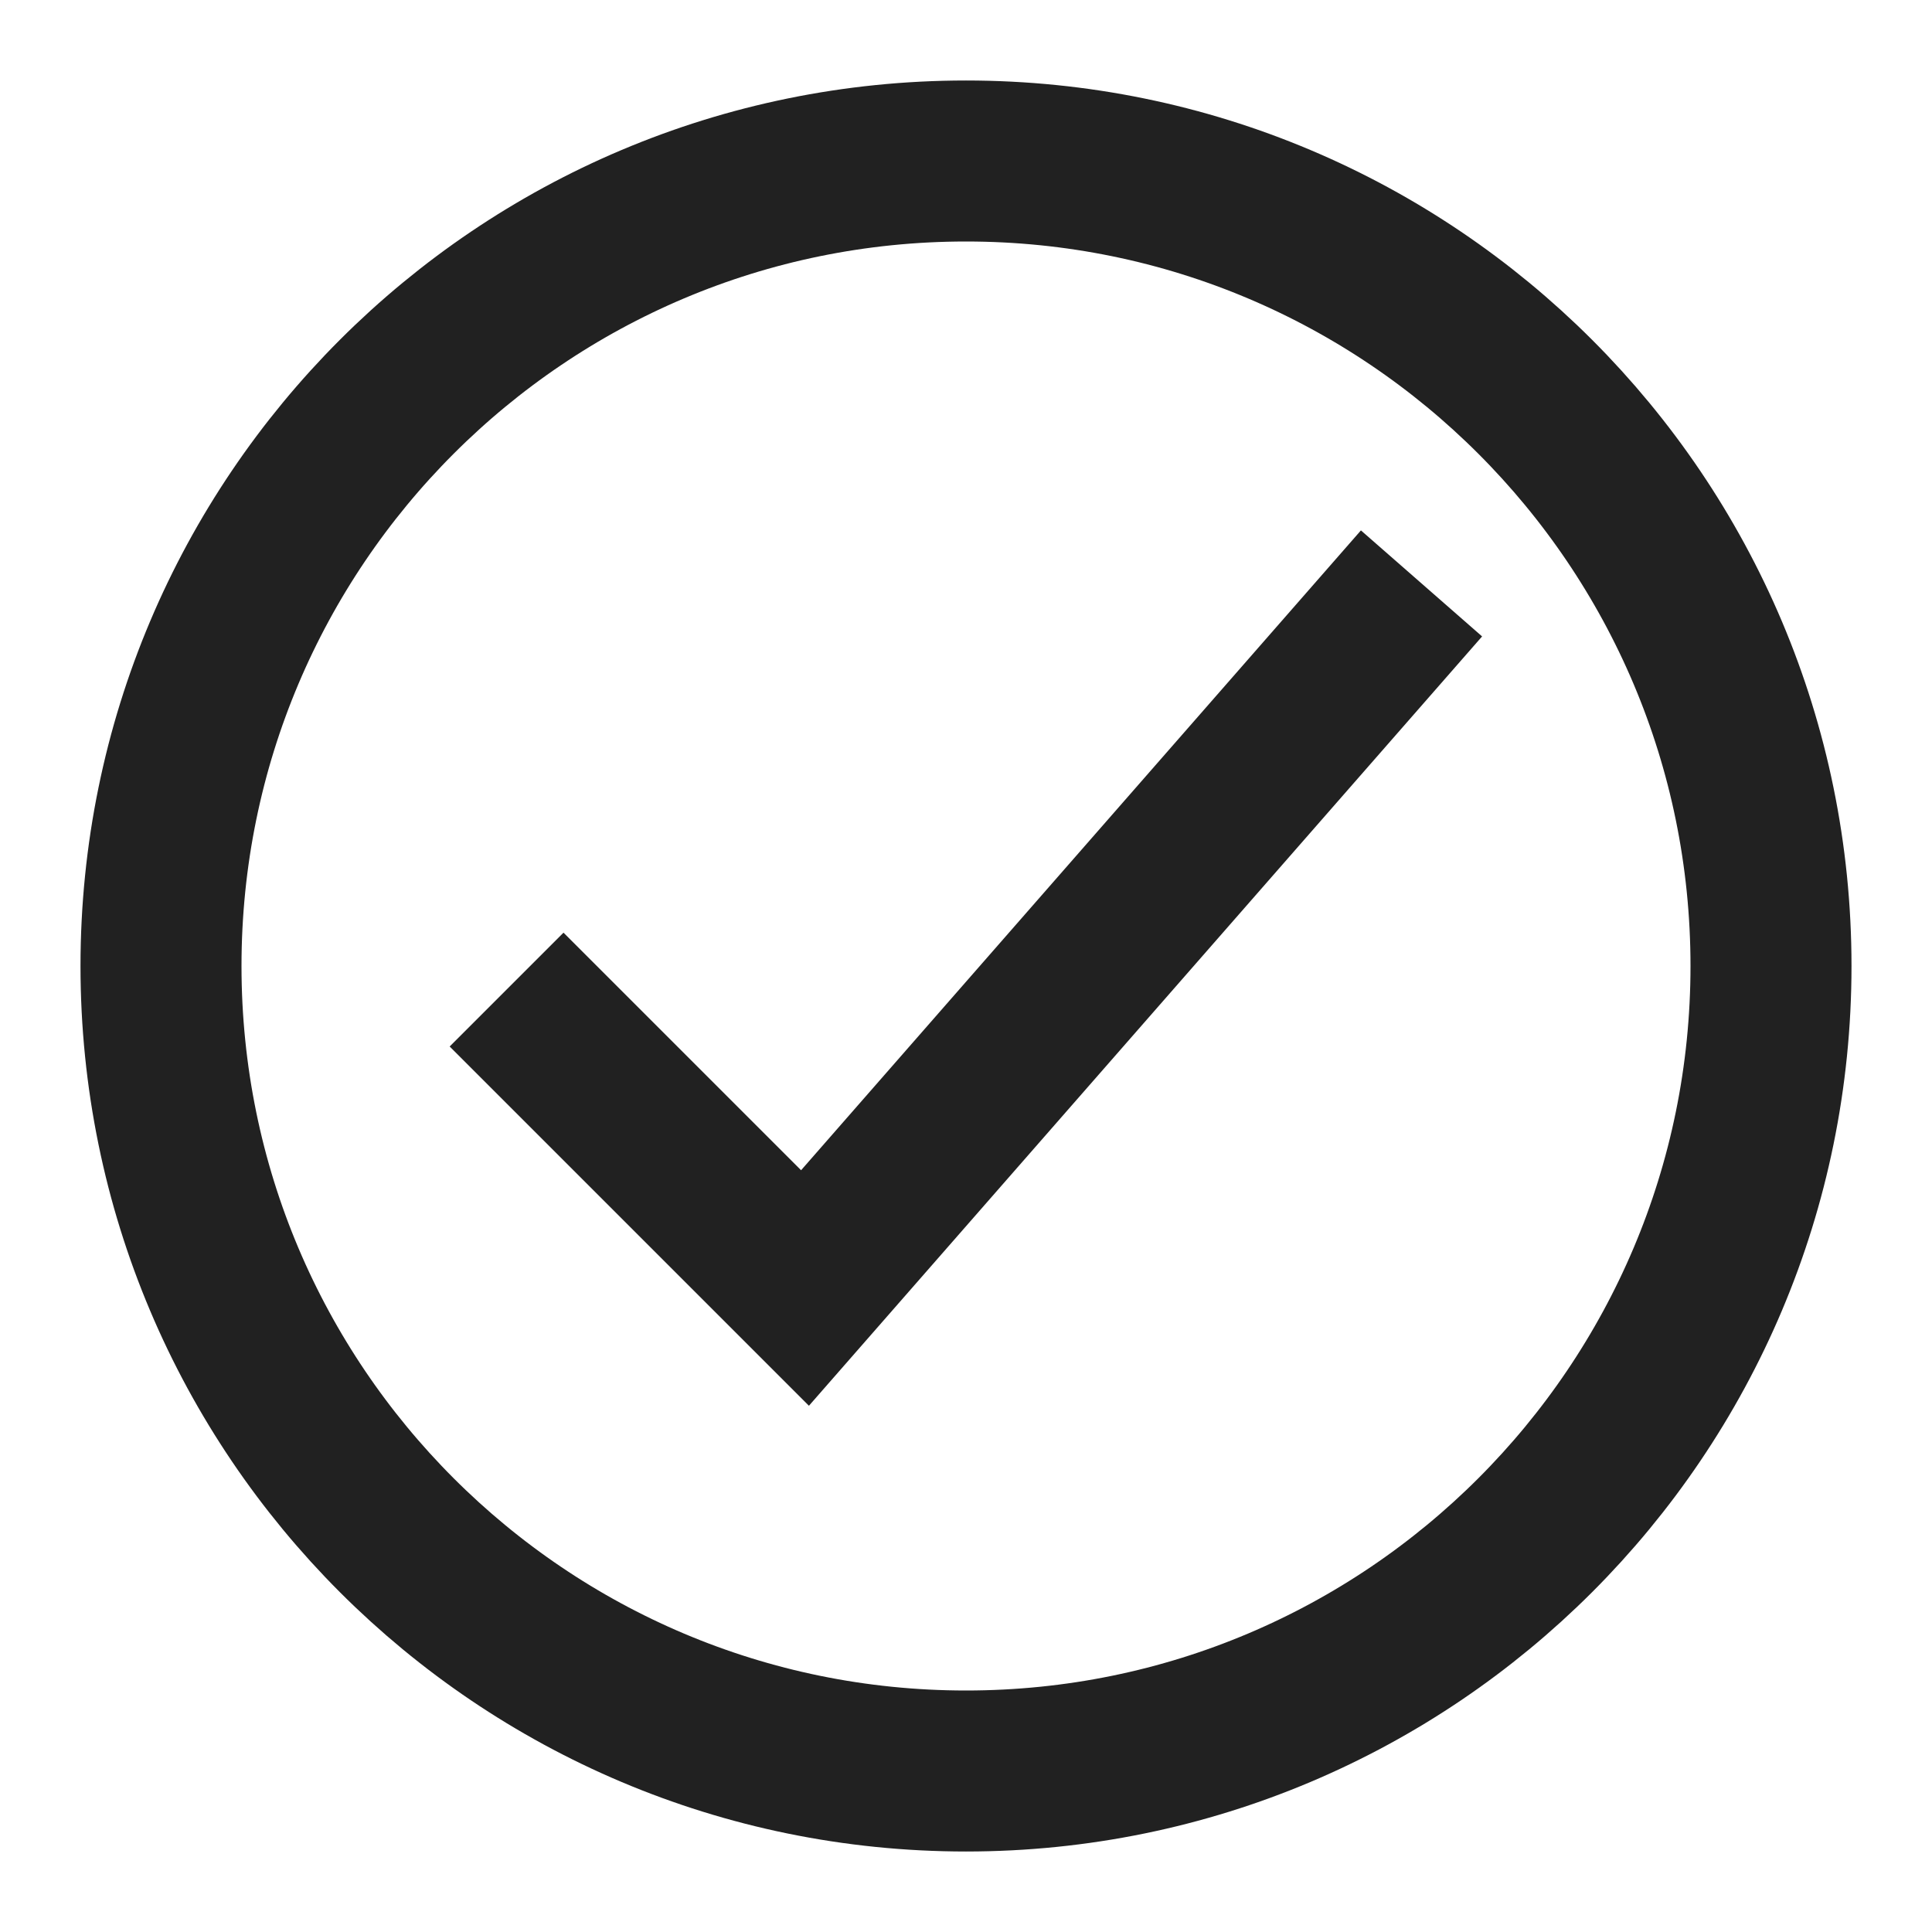
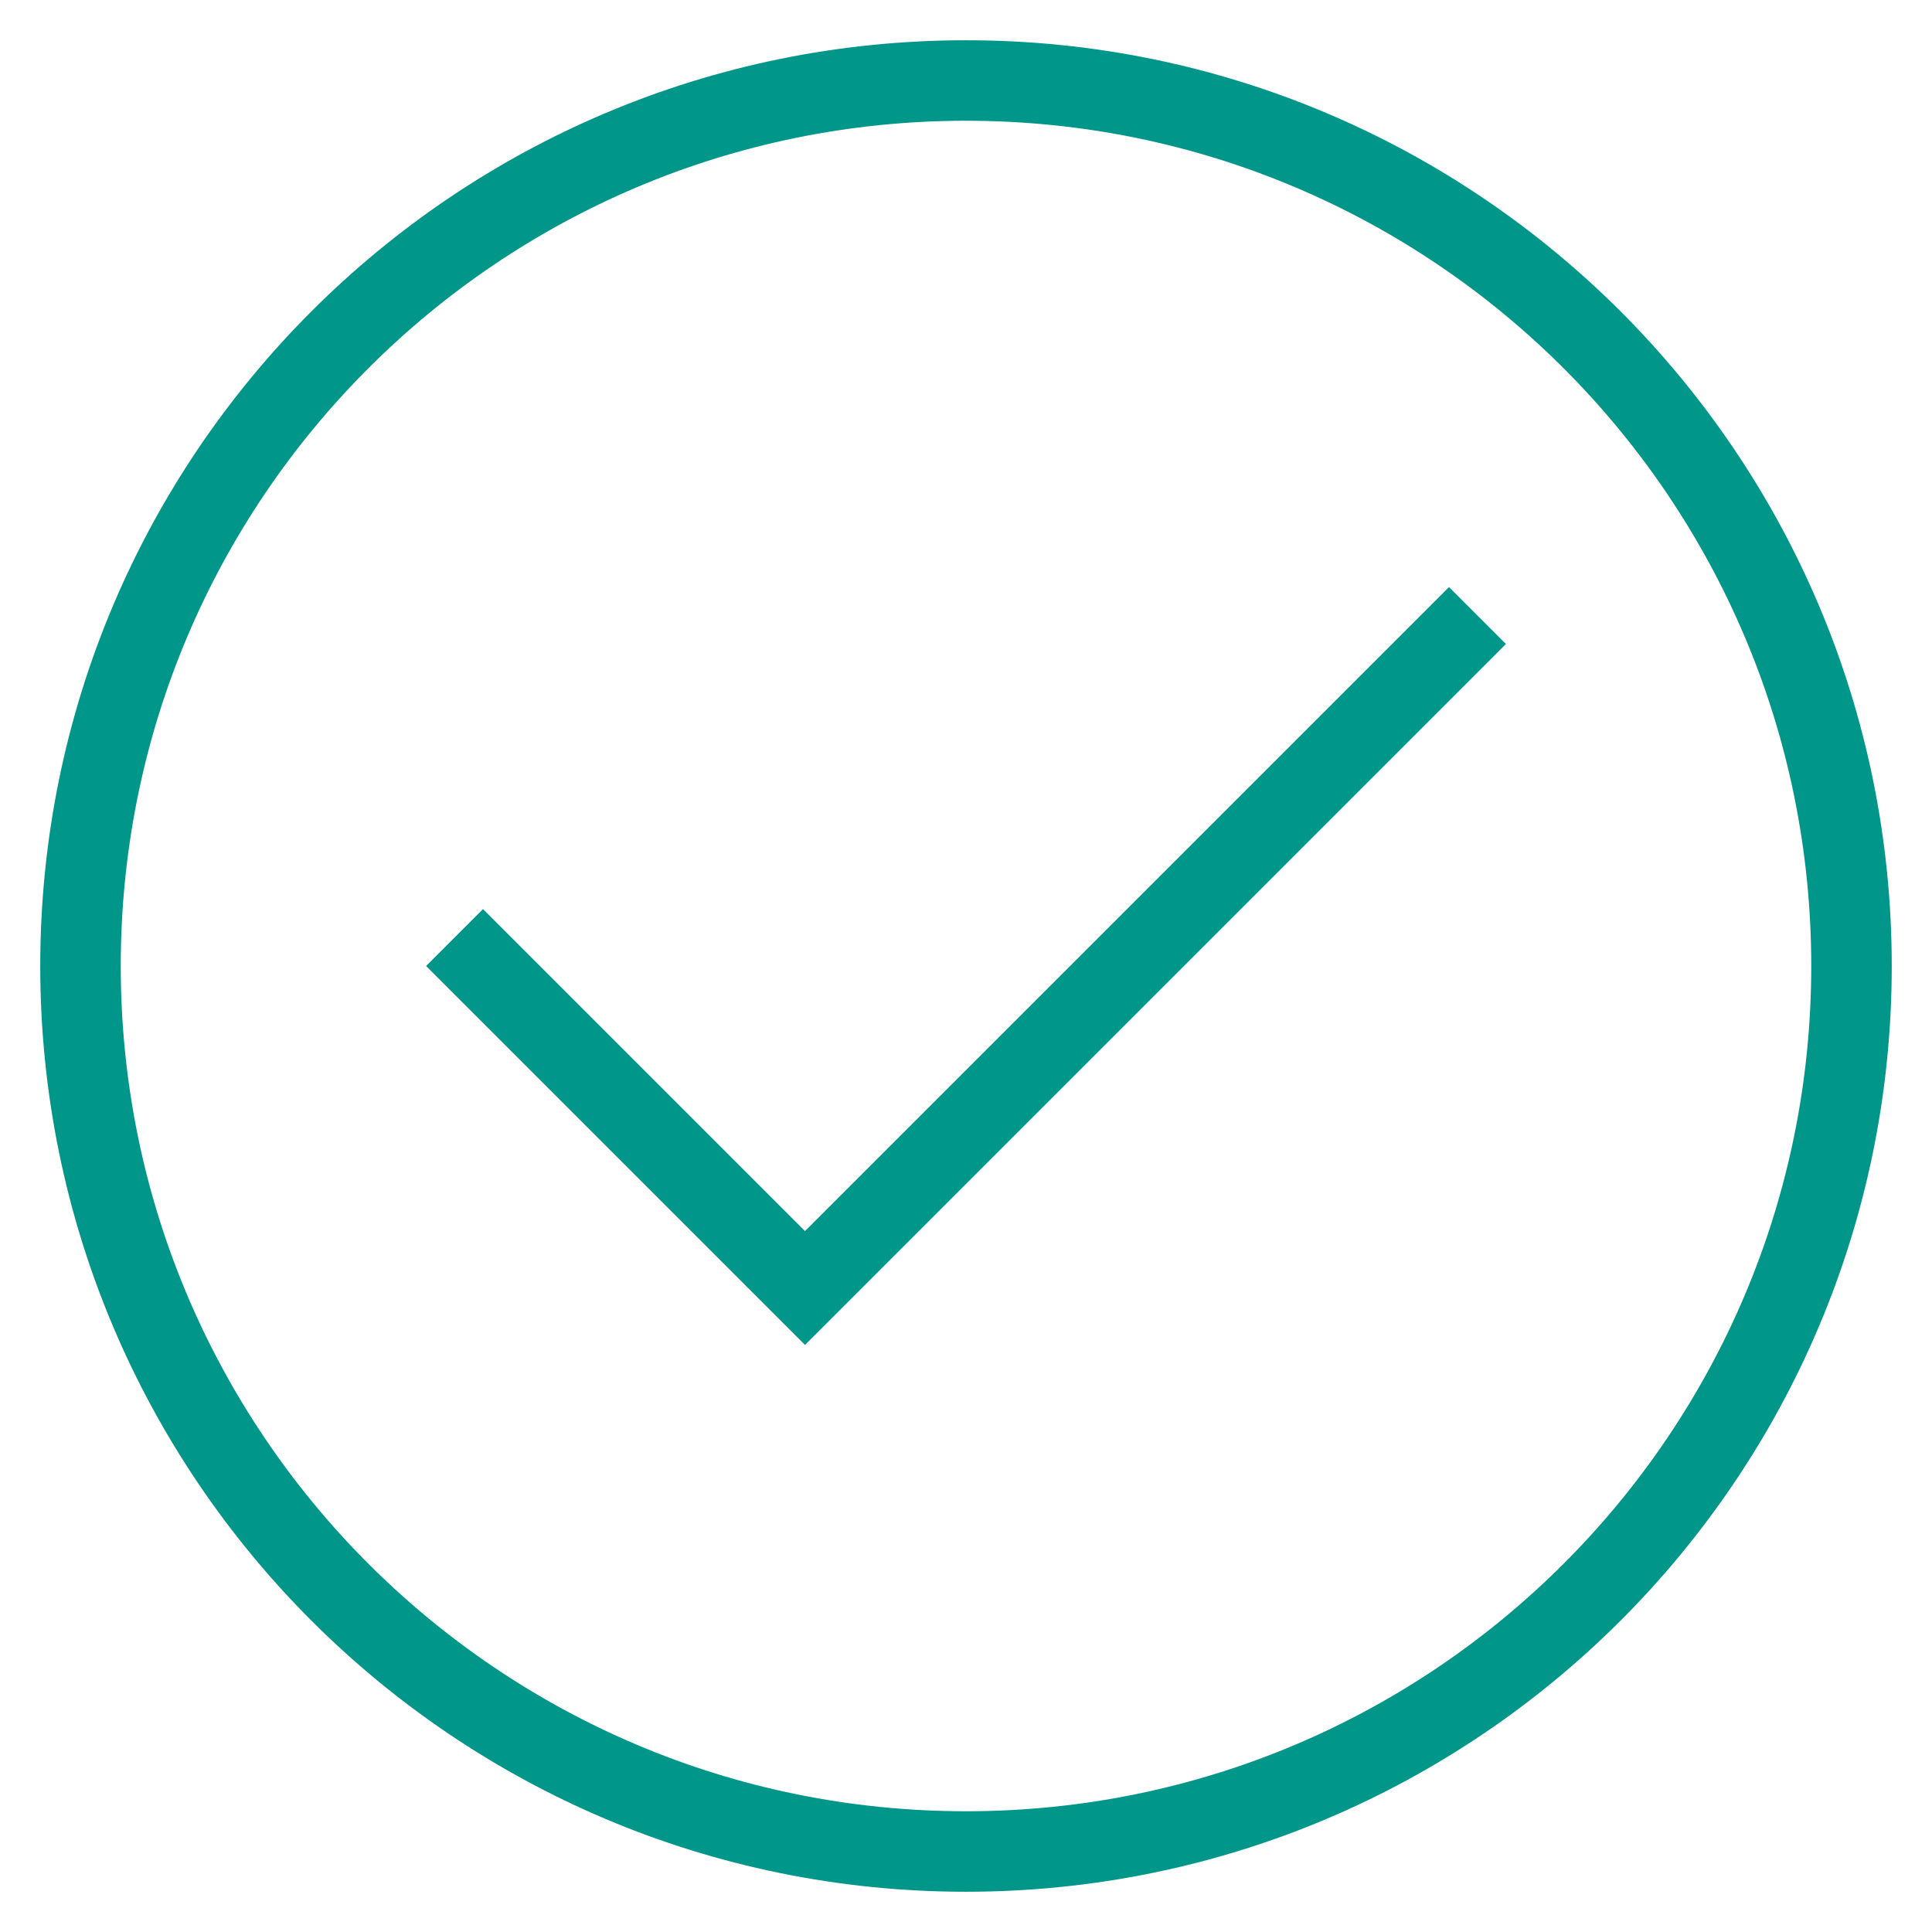
- <svg xmlns="http://www.w3.org/2000/svg" height="24" width="24" viewBox="0 0 24 24">
-   <g stroke-linejoin="miter" fill="#212121" stroke-linecap="butt" class="nc-icon-wrapper">
-     <circle cx="12" cy="12" r="10" fill="none" stroke="#212121" stroke-linecap="square" stroke-miterlimit="10" stroke-width="2" />
-     <polyline points="7 13 10 16 17 8" fill="none" stroke="#212121" stroke-linecap="square" stroke-miterlimit="10" stroke-width="2" data-color="color-2" />
+ <svg xmlns="http://www.w3.org/2000/svg" height="24" width="24" viewBox="0 0 48 48">
+   <g stroke-linejoin="miter" fill="#009689" stroke-linecap="butt" class="nc-icon-wrapper">
+     <polyline data-color="color-2" fill="none" stroke="#009689" stroke-width="2" stroke-linecap="square" stroke-miterlimit="10" points=" 12,24 20,32 36,16 " stroke-linejoin="miter" />
+     <circle fill="none" stroke="#009689" stroke-width="2" stroke-linecap="square" stroke-miterlimit="10" cx="24" cy="24" r="22" stroke-linejoin="miter" />
  </g>
</svg>
